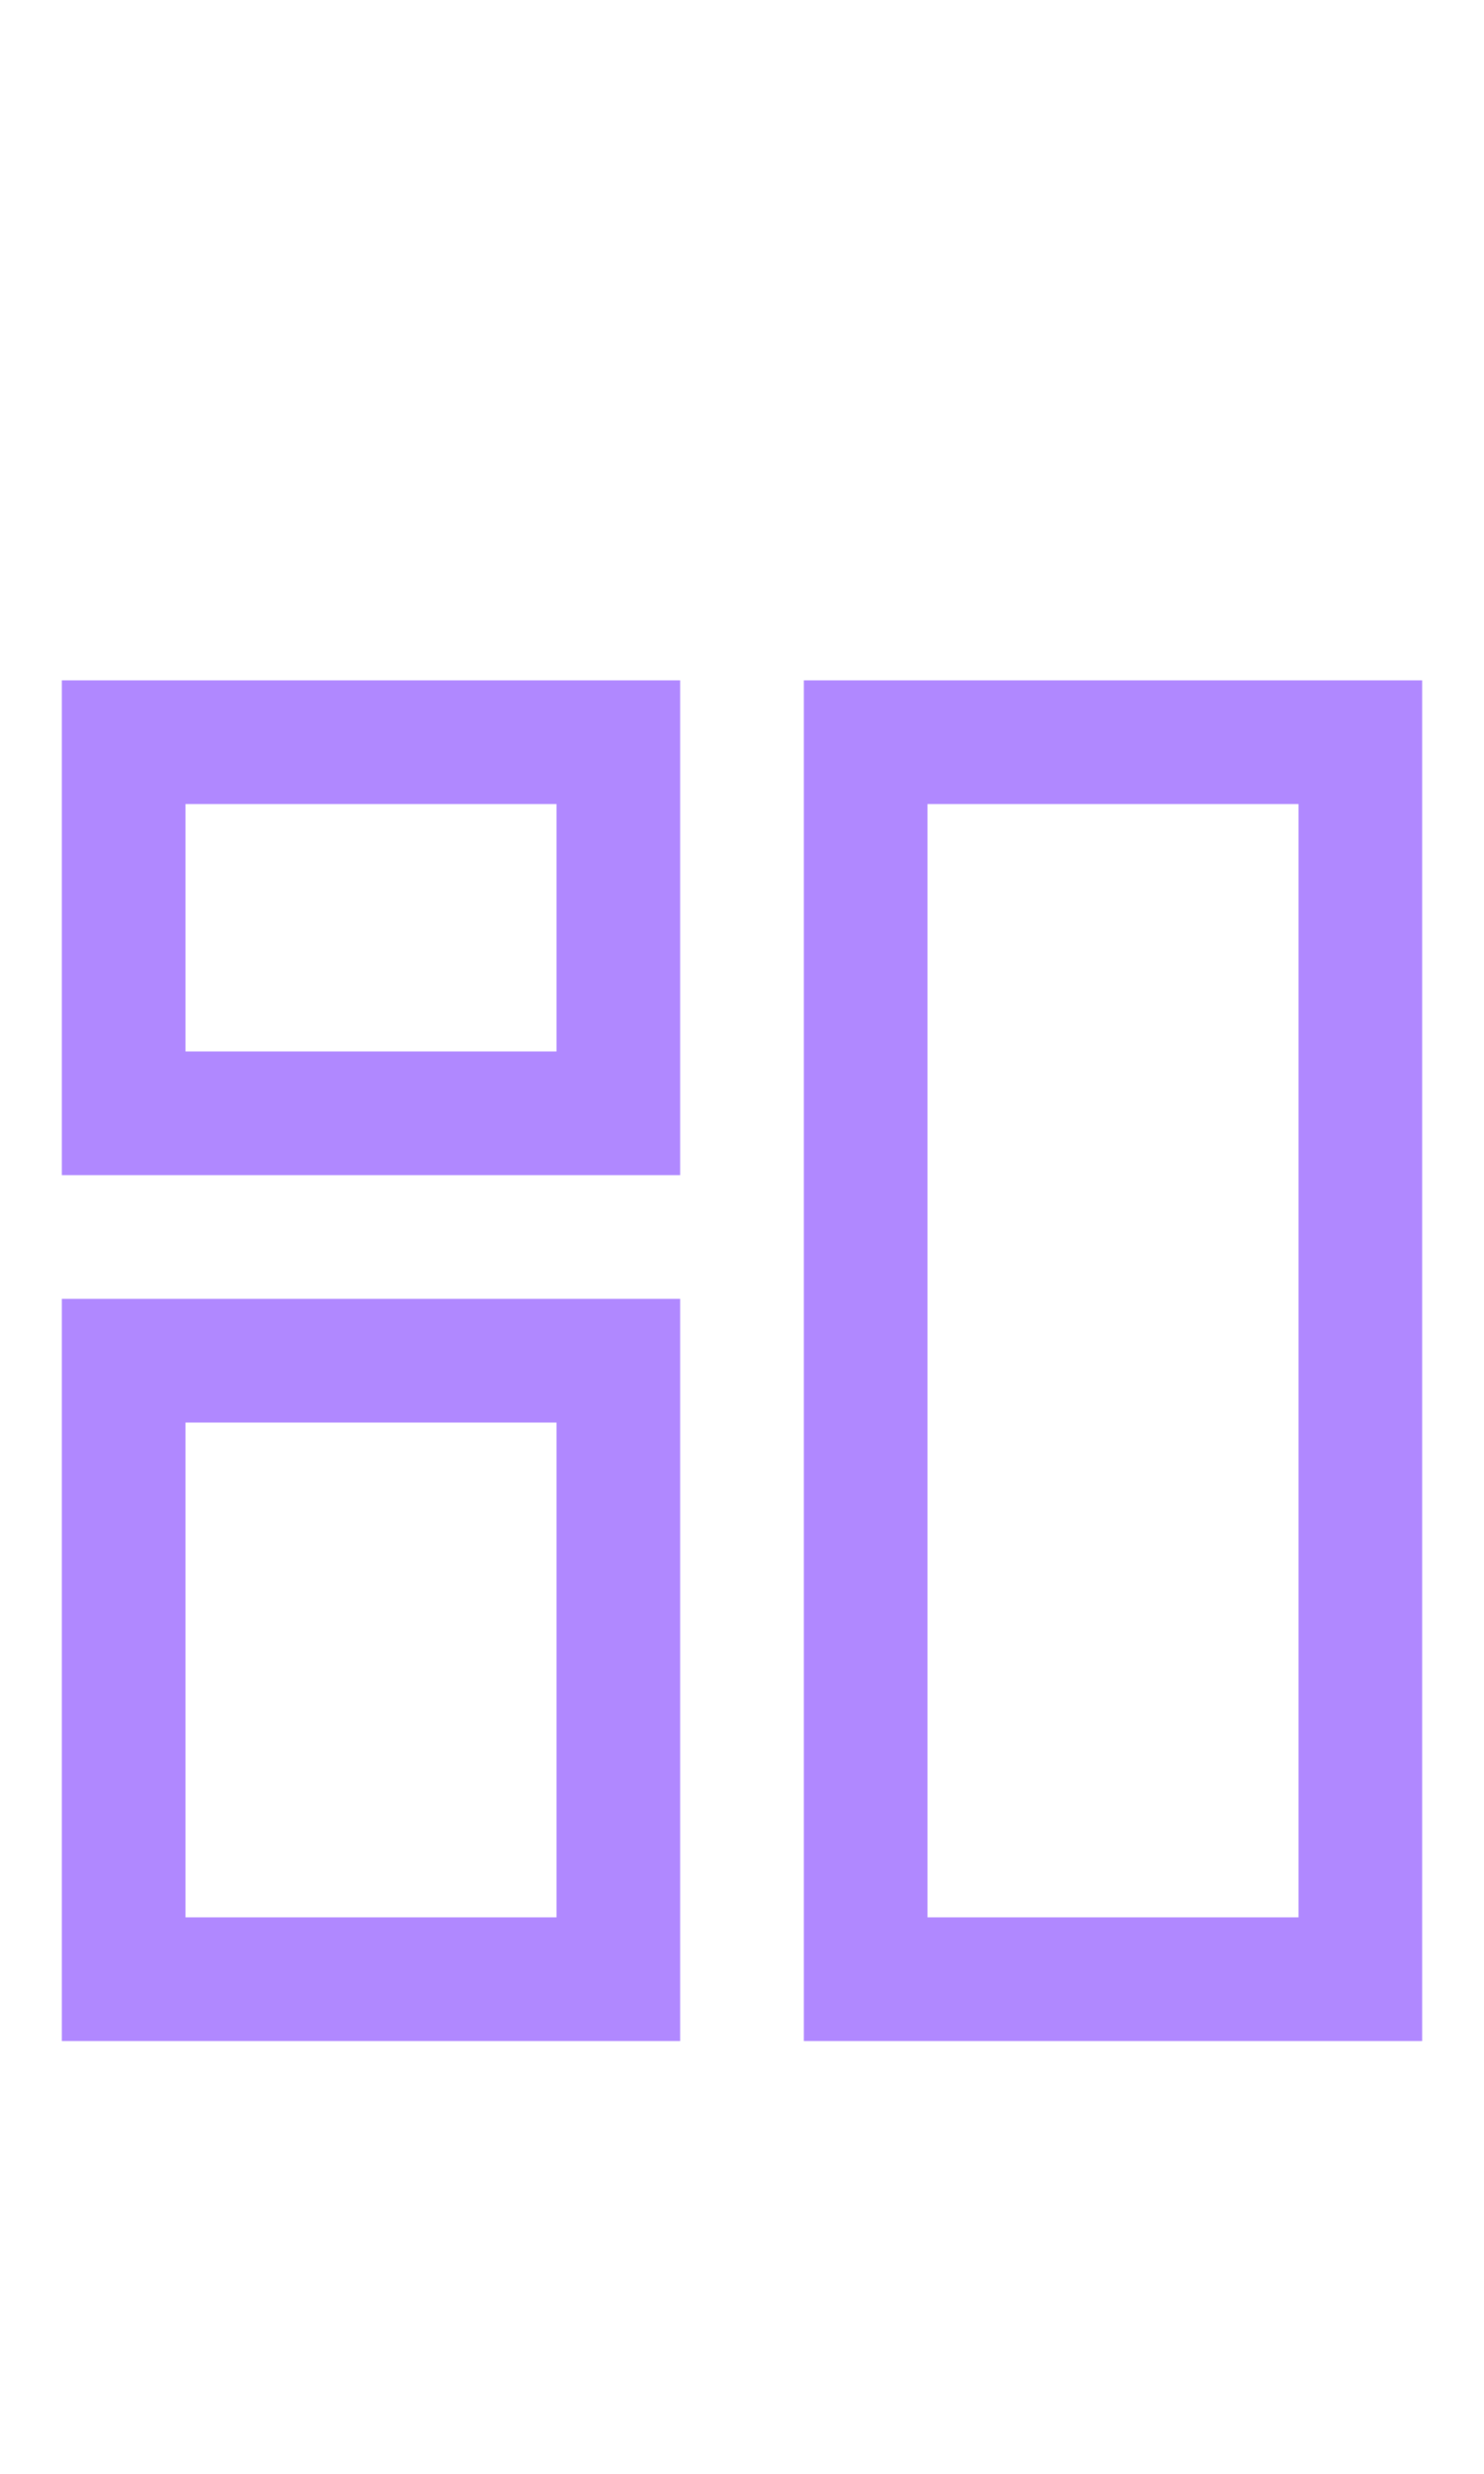
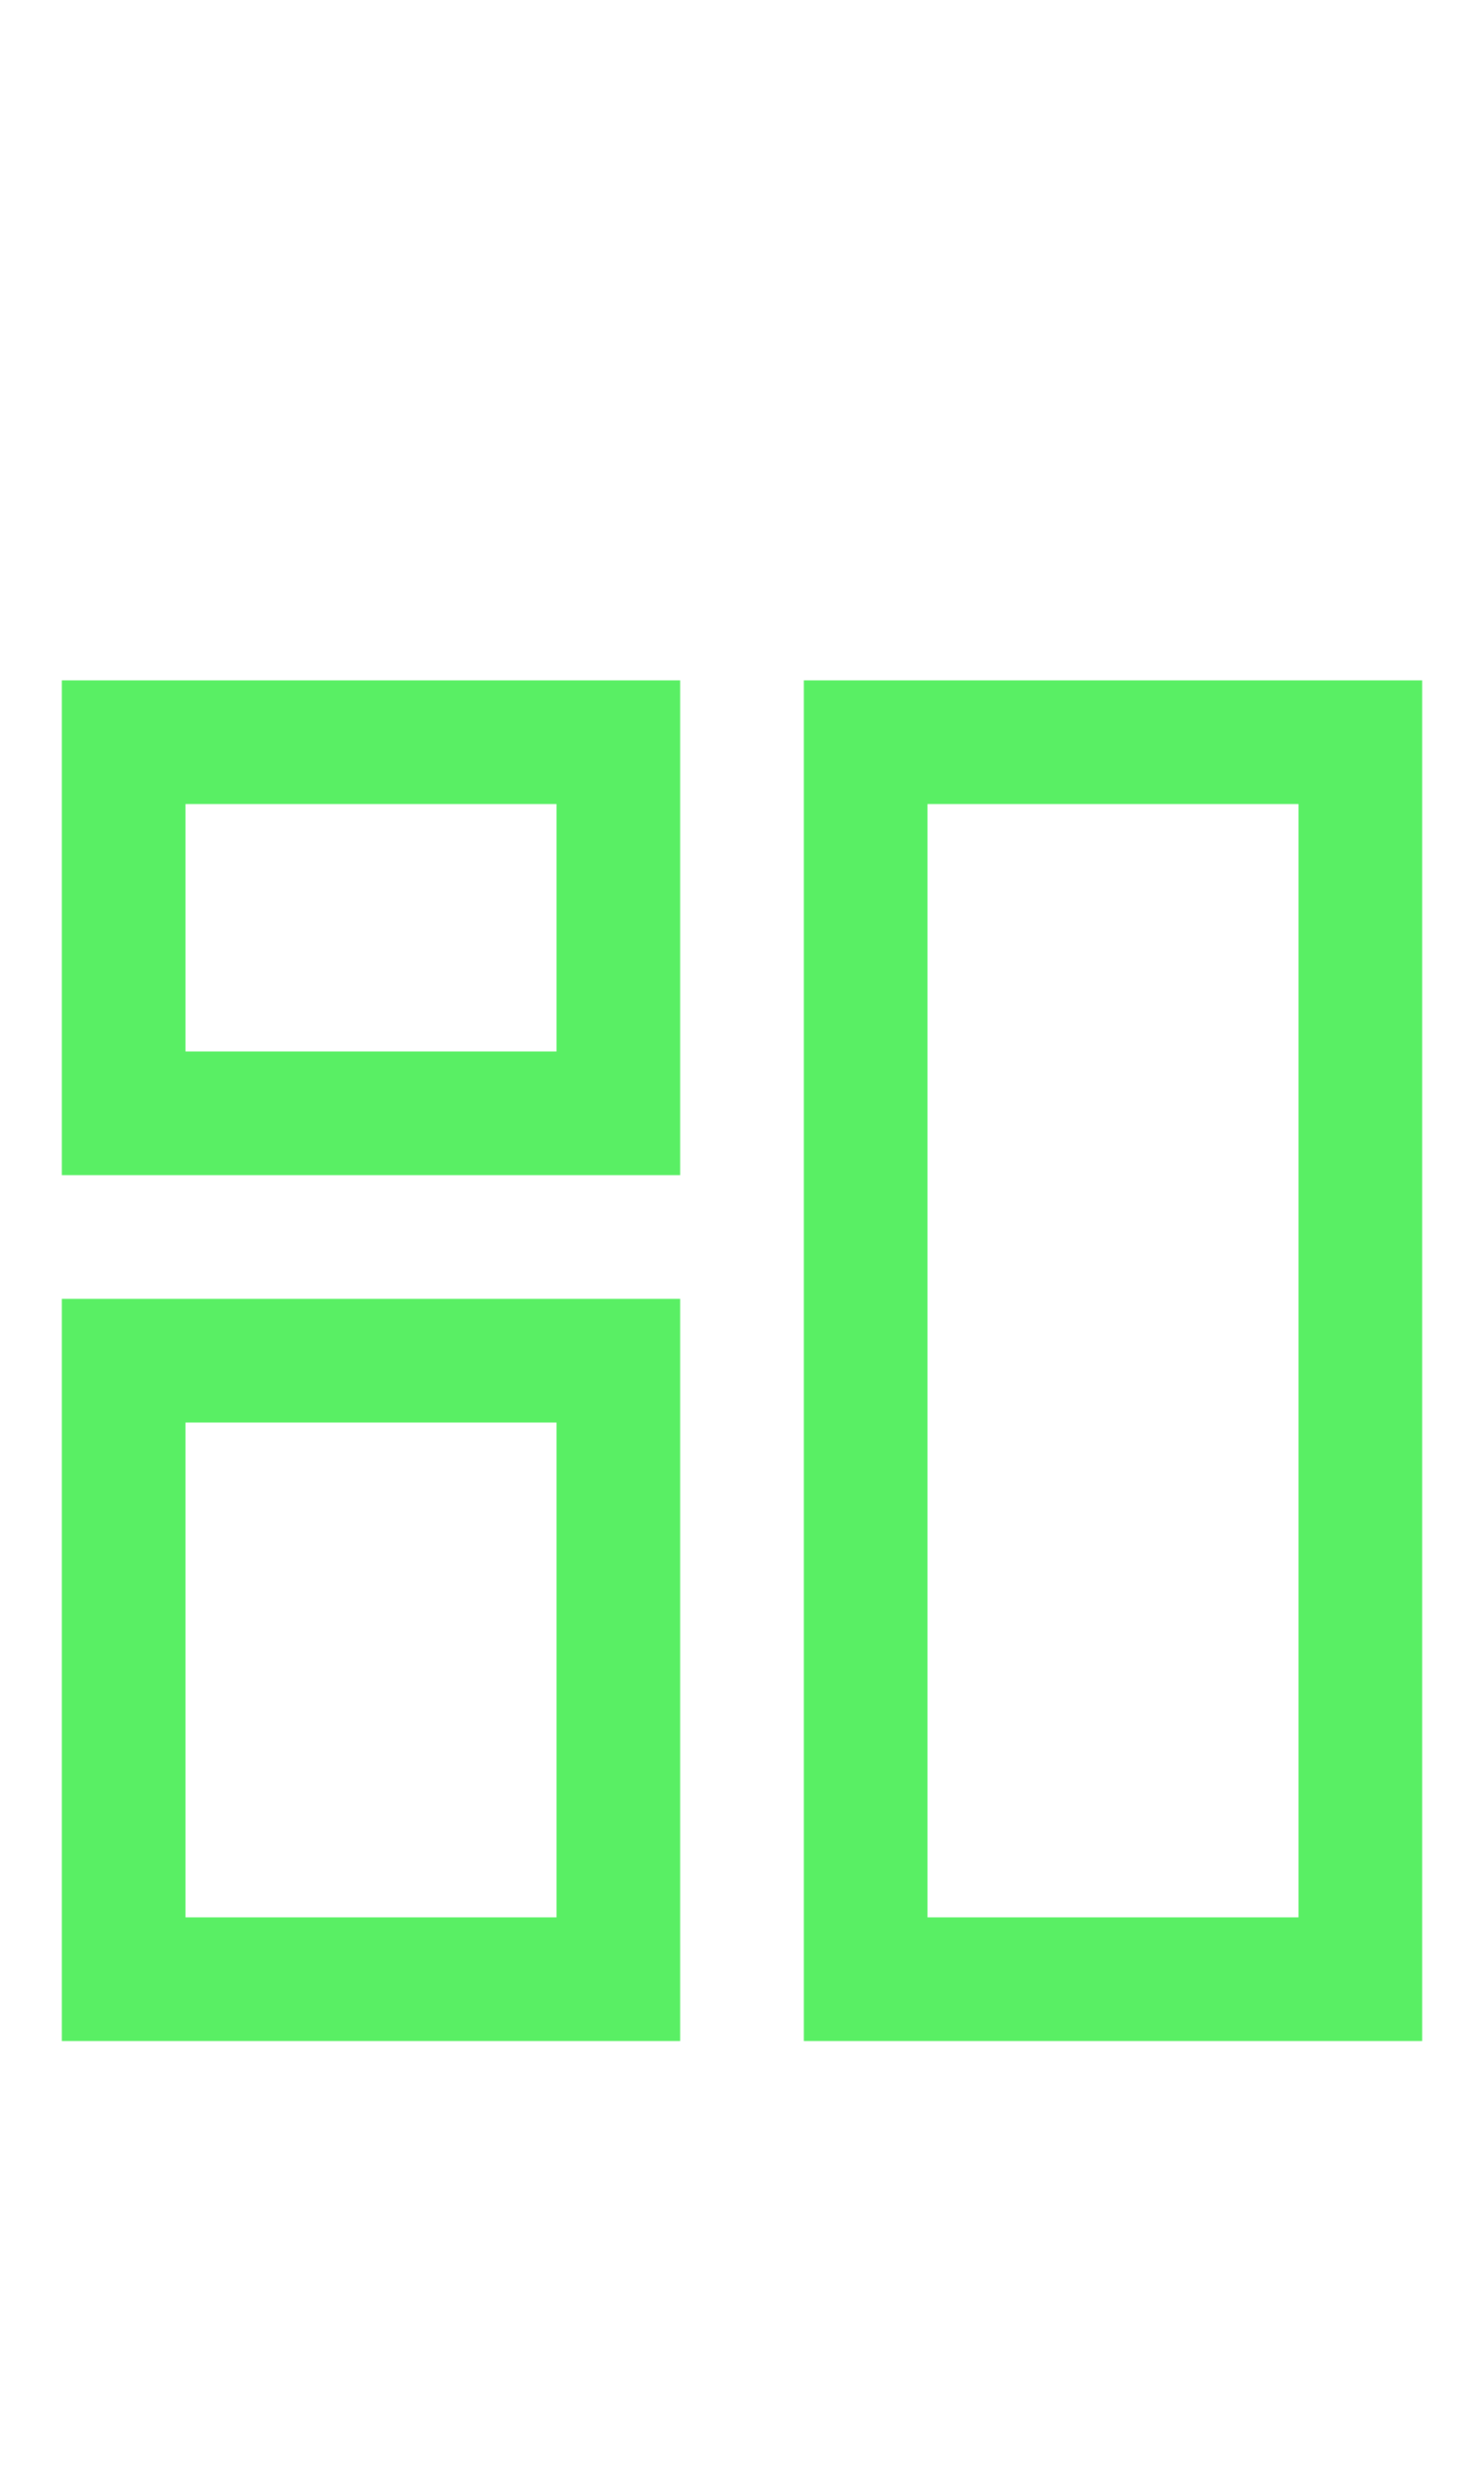
<svg xmlns="http://www.w3.org/2000/svg" width="24px" height="40px" viewBox="0 0 24 40" version="1.1">
  <g id="Dashboard" stroke="none" stroke-width="1" fill="none" fill-rule="evenodd">
-     <g id="Group" transform="translate(1, 11)" fill="#B088FF" fill-rule="nonzero">
+     <g id="Group" transform="translate(1, 11)" fill="#59EF64" fill-rule="nonzero">
      <g id="Group_8812">
        <path d="M10,8 L0,8 L0,0 L10,0 L10,8 Z M2,6 L8,6 L8,2 L2,2 L2,6 Z" id="Path_18866" />
      </g>
      <g id="Group_8813" transform="translate(12, 0)">
        <path d="M10,22 L0,22 L0,0 L10,0 L10,22 Z M2,20 L8,20 L8,2 L2,2 L2,20 Z" id="Path_18867" />
      </g>
      <g id="Group_8814" transform="translate(0, 10)">
        <path d="M10,12 L0,12 L0,0 L10,0 L10,12 Z M2,10 L8,10 L8,2 L2,2 L2,10 Z" id="Path_18868" />
      </g>
    </g>
  </g>
</svg>
